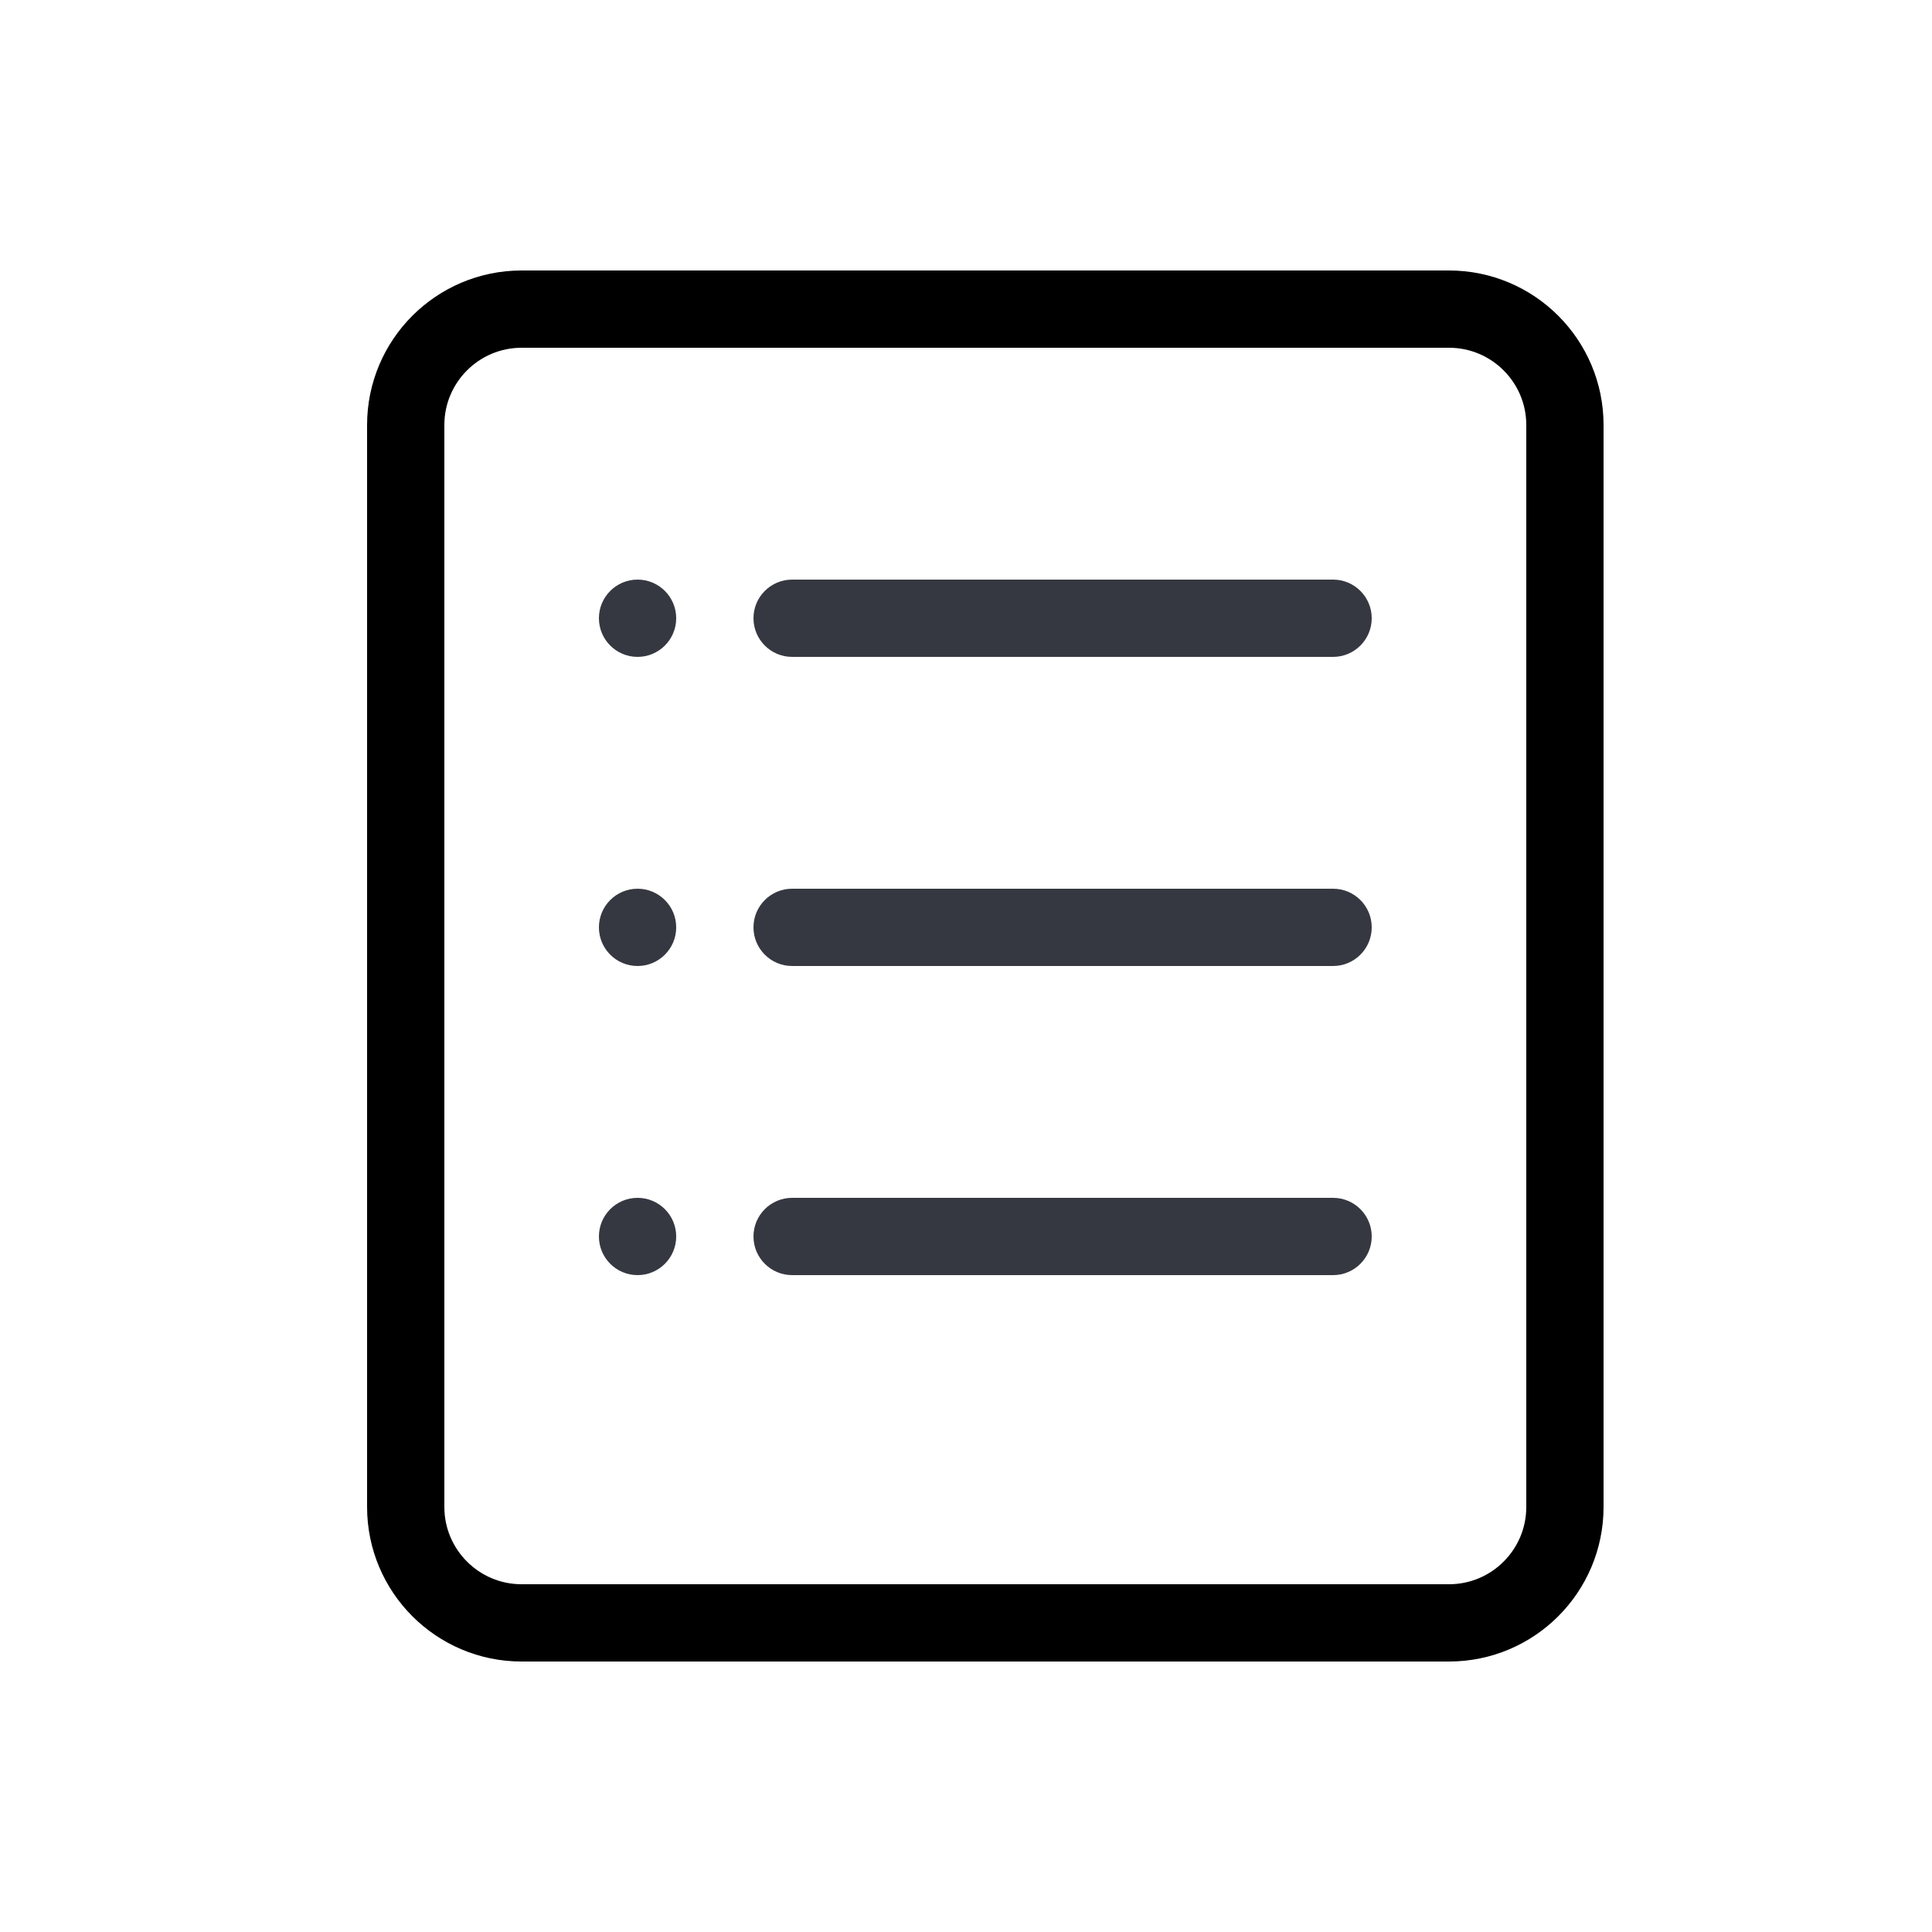
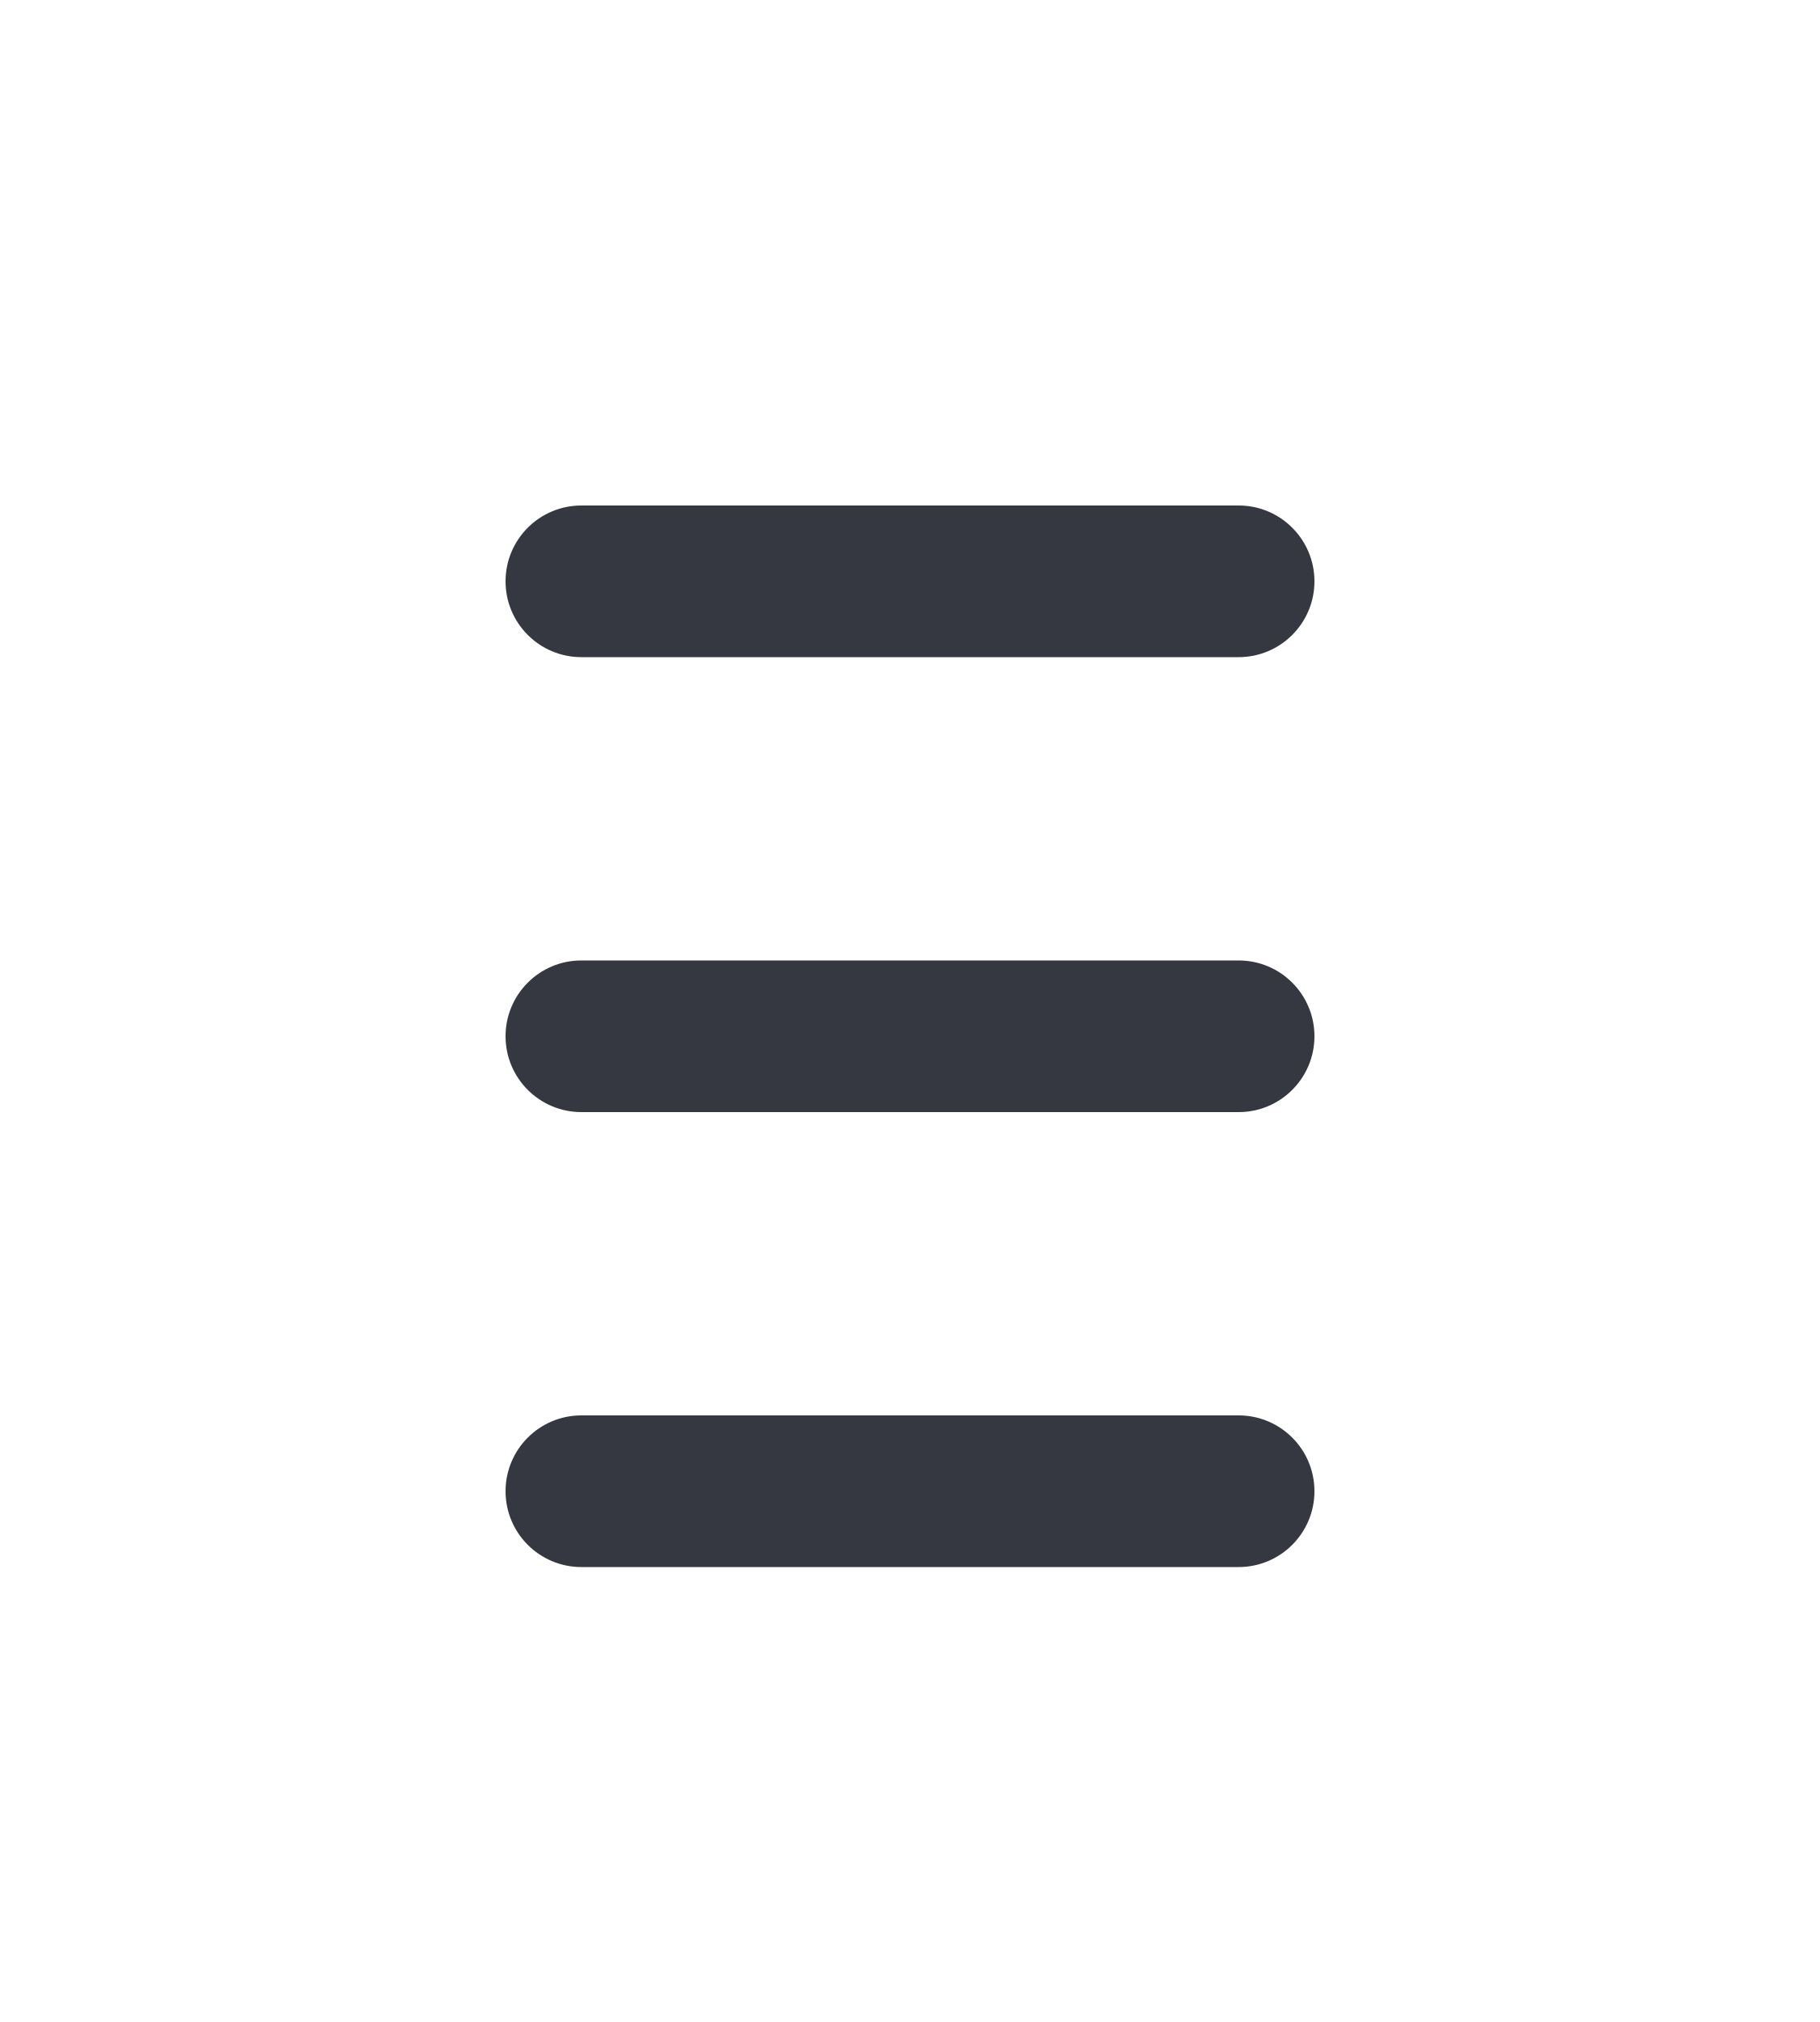
- <svg xmlns="http://www.w3.org/2000/svg" width="current" height="current" viewBox="0 0 25 25" fill="none">
-   <rect width="24" height="24" transform="translate(0.75 0.5)" fill="none" />
-   <path d="M5.25 5.5C5.25 4.672 5.922 4 6.75 4H18.75C19.578 4 20.25 4.672 20.25 5.5V19.5C20.25 20.328 19.578 21 18.75 21H6.75C5.922 21 5.25 20.328 5.25 19.5V5.5Z" stroke="black" />
-   <rect x="7.75" y="7.5" width="1" height="1" rx="0.5" fill="#363841" />
-   <rect x="9.75" y="7.5" width="8" height="1" rx="0.5" fill="#363841" />
-   <rect x="7.75" y="11.5" width="1" height="1" rx="0.5" fill="#363841" />
-   <rect x="9.75" y="11.5" width="8" height="1" rx="0.5" fill="#363841" />
-   <rect x="7.75" y="15.5" width="1" height="1" rx="0.5" fill="#363841" />
-   <rect x="9.75" y="15.5" width="8" height="1" rx="0.5" fill="#363841" />
+ <svg xmlns="http://www.w3.org/2000/svg" width="current" height="current" viewBox="0 0 18 20" fill="none">
+   <path d="M2 1H16C16.552 1 17 1.448 17 2V18C17 18.552 16.552 19 16 19H2C1.448 19 1 18.552 1 18V2C1 1.448 1.448 1 2 1Z" stroke="current" stroke-width="2" />
+   <rect x="5" y="5" width="8" height="1.5" rx="0.75" fill="#363841" />
+   <rect x="5" y="9.5" width="8" height="1.5" rx="0.75" fill="#363841" />
+   <rect x="5" y="14" width="8" height="1.5" rx="0.75" fill="#363841" />
</svg>
